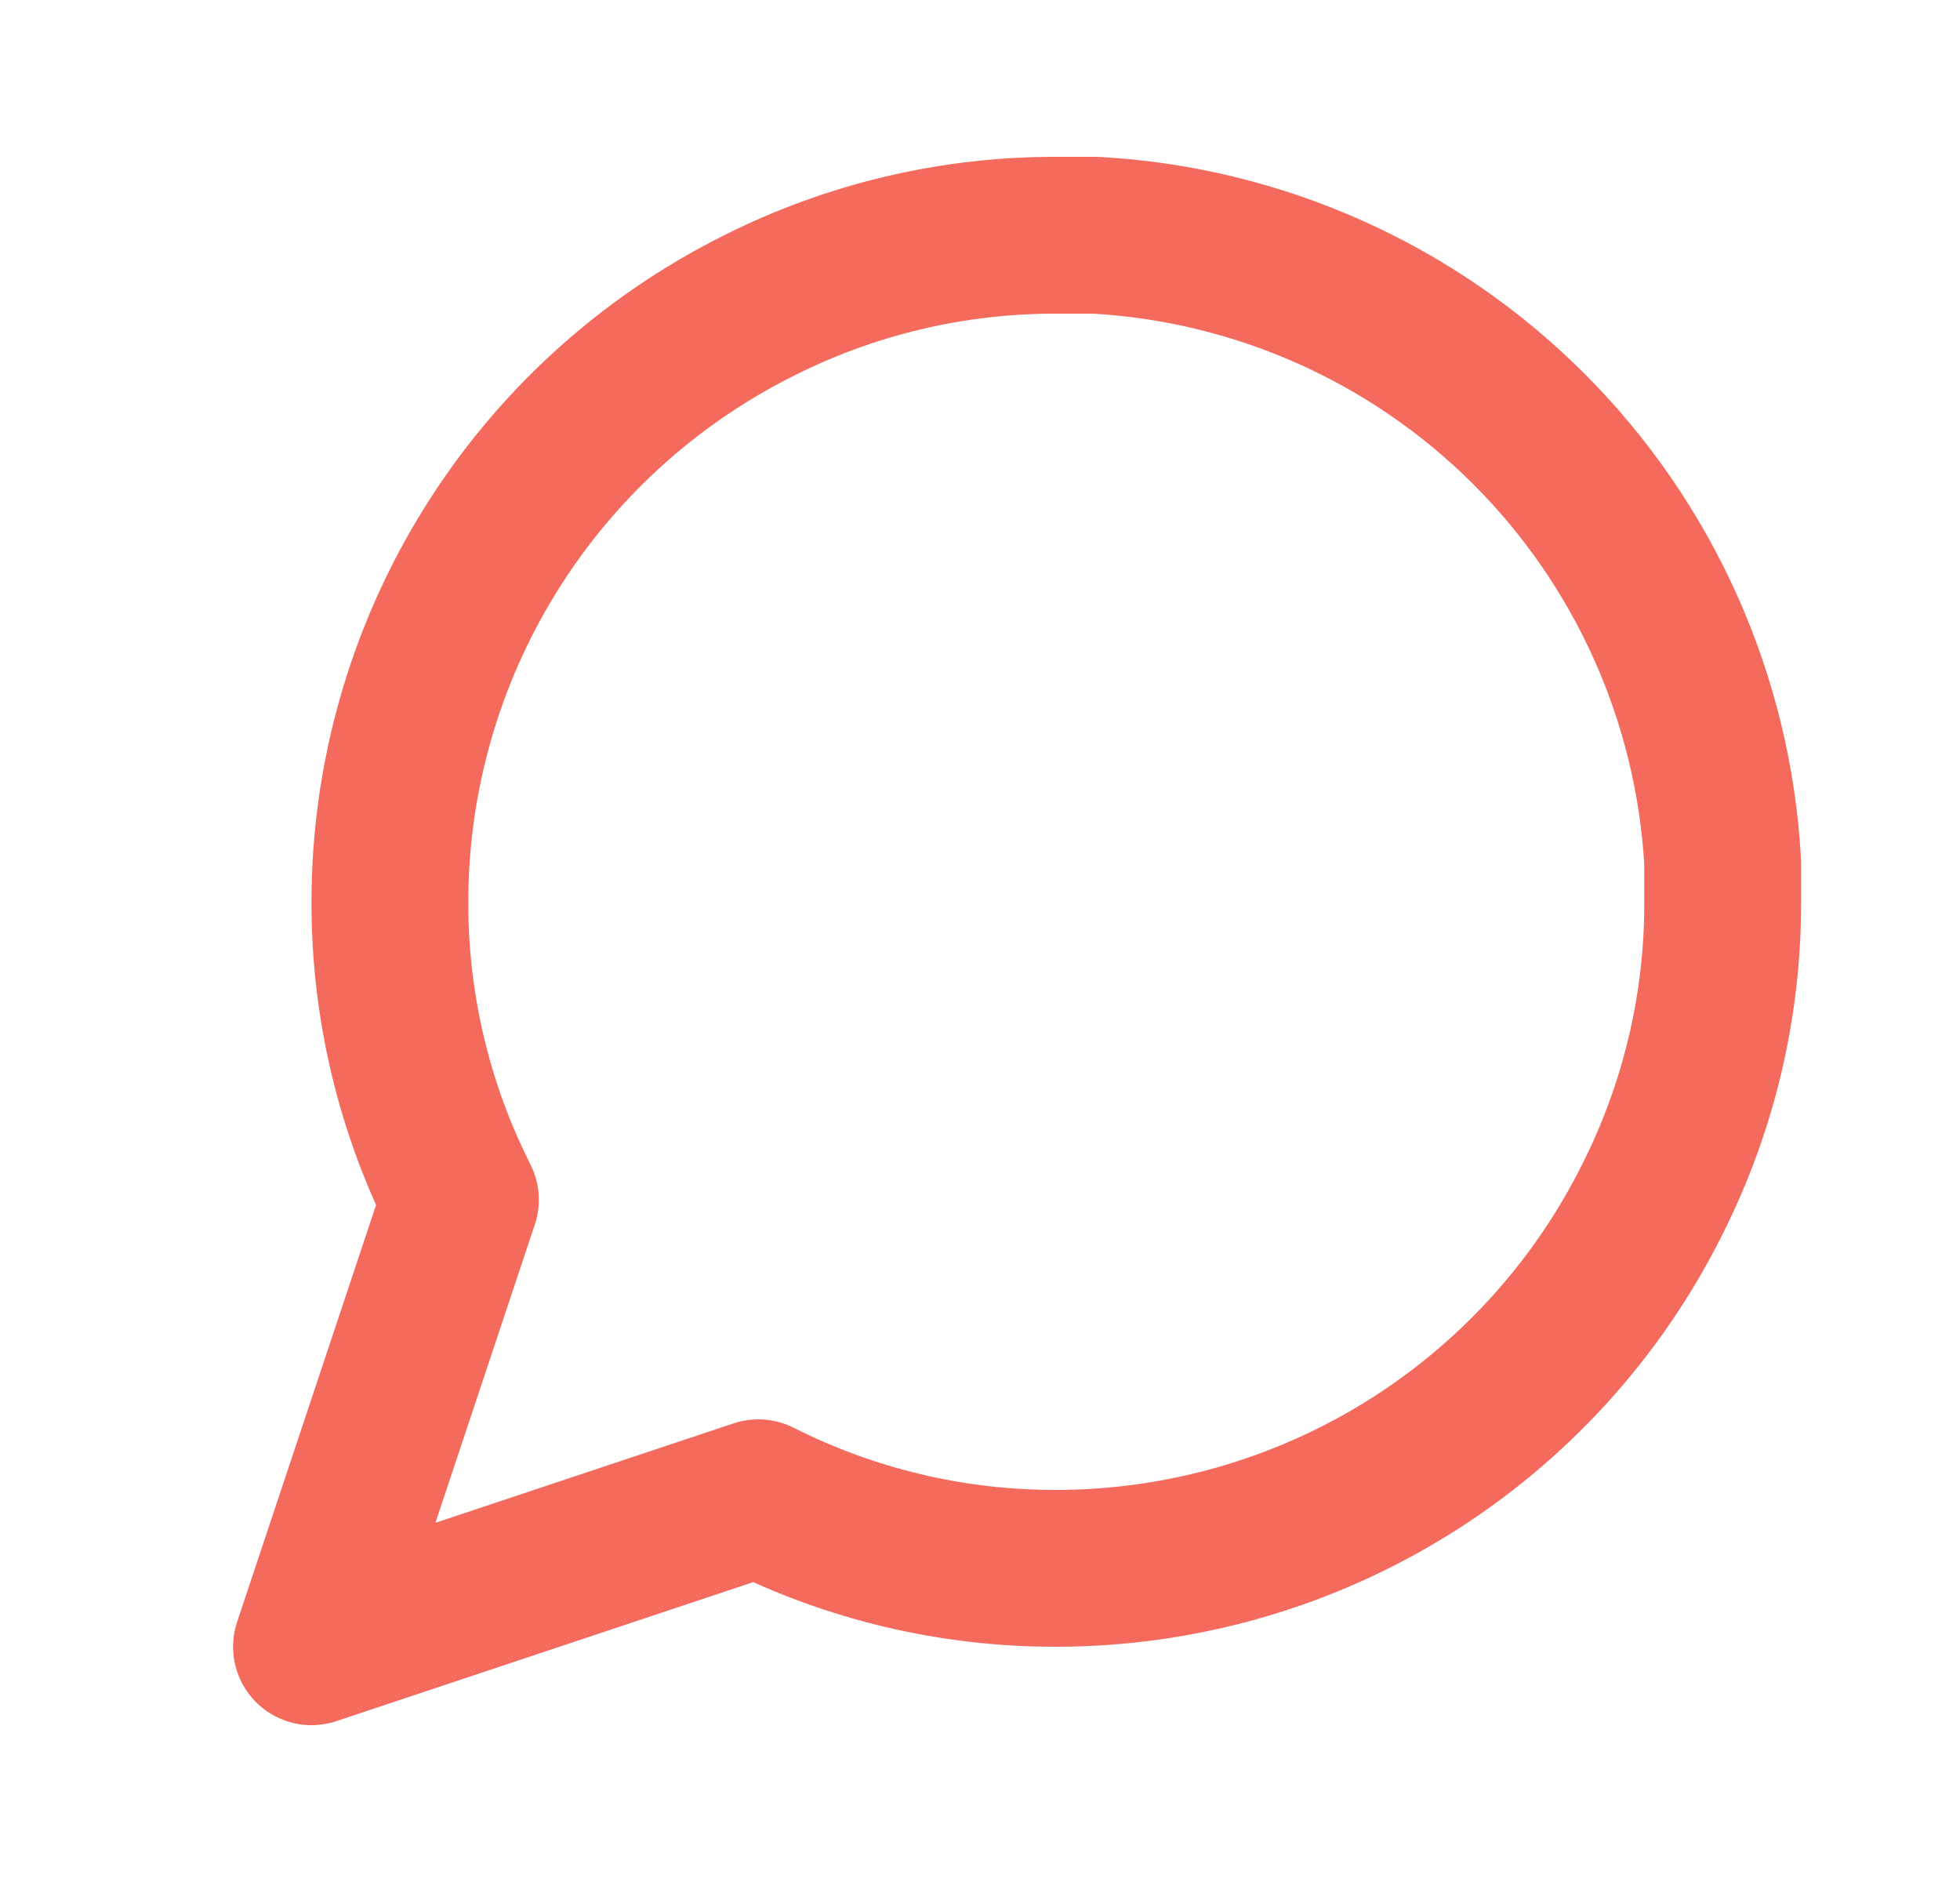
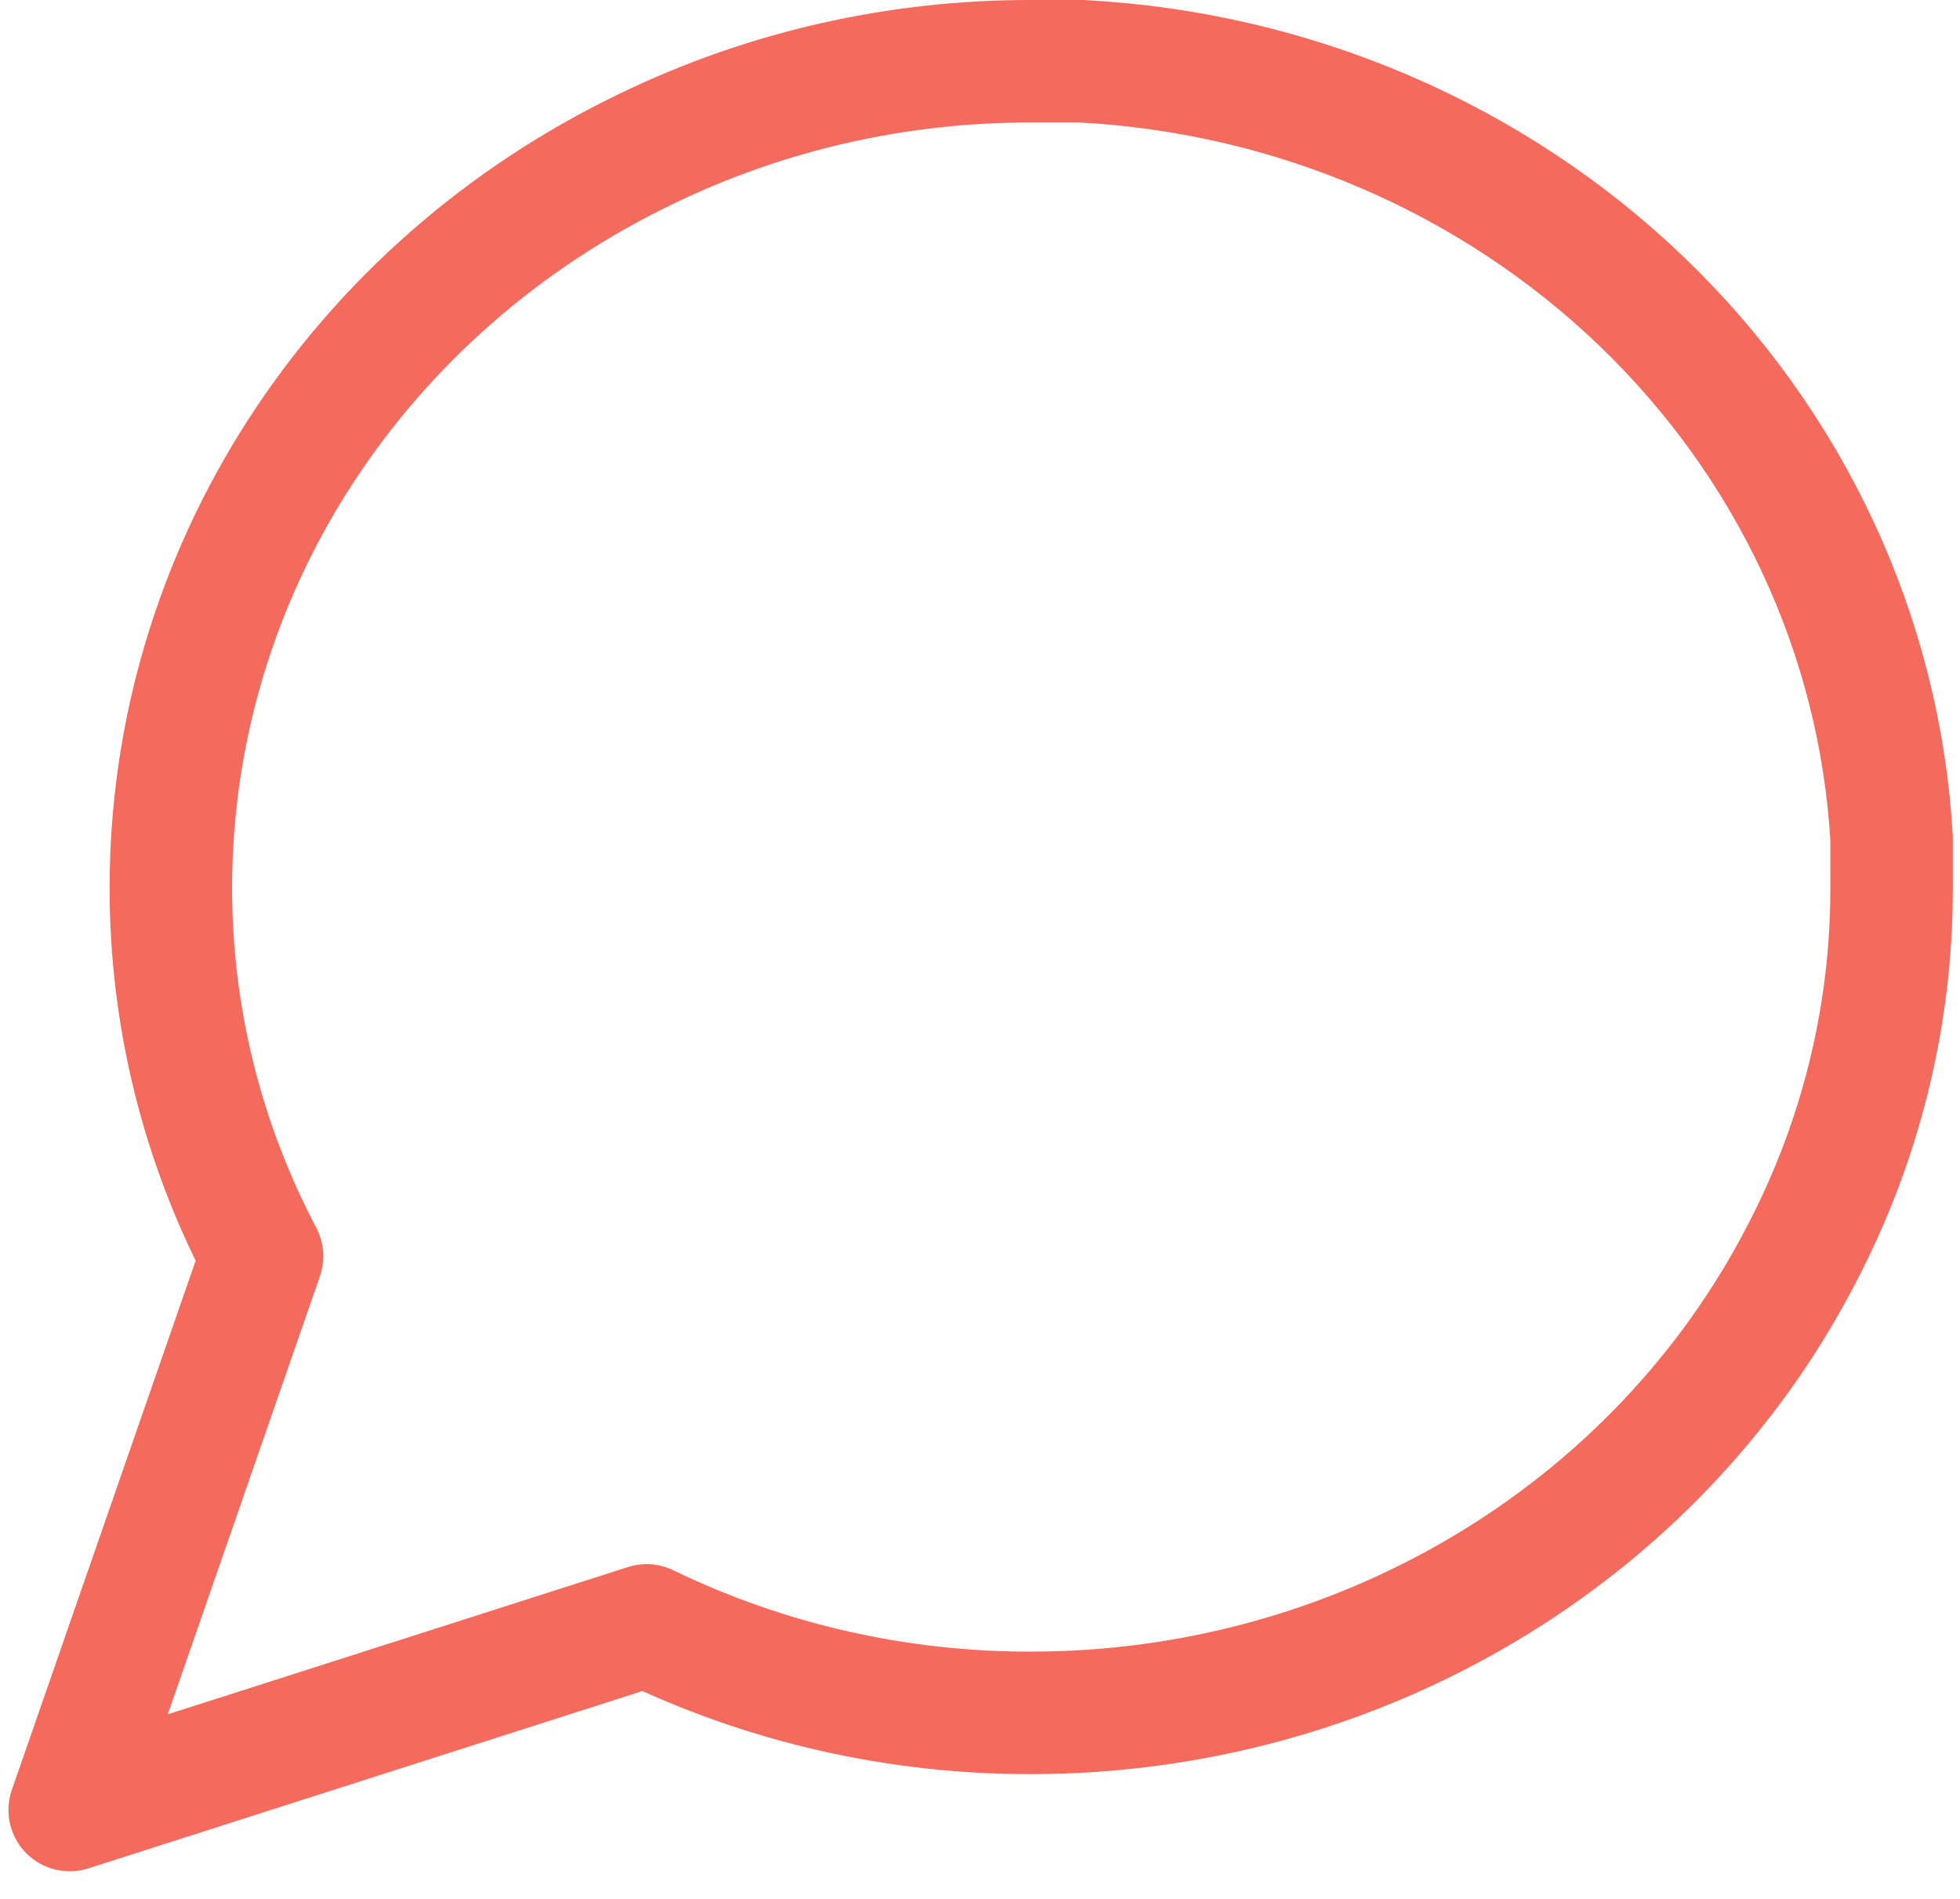
- <svg xmlns="http://www.w3.org/2000/svg" width="25" height="24" viewBox="0 0 25 24" fill="none">
-   <g id="Chat">
-     <path id="Vector" d="M21.973 11.5C21.977 12.82 21.668 14.122 21.073 15.3C20.368 16.712 19.283 17.899 17.941 18.729C16.598 19.559 15.051 19.999 13.473 20C12.153 20.003 10.851 19.695 9.673 19.1L3.973 21L5.873 15.3C5.278 14.122 4.97 12.82 4.973 11.5C4.974 9.922 5.414 8.375 6.244 7.033C7.074 5.69 8.261 4.606 9.673 3.9C10.851 3.305 12.153 2.997 13.473 3H13.973C16.058 3.115 18.026 3.995 19.502 5.471C20.978 6.947 21.858 8.916 21.973 11V11.5Z" stroke="#F46B5D" stroke-width="2" stroke-linecap="round" stroke-linejoin="round" />
-   </g>
+ <svg xmlns="http://www.w3.org/2000/svg" width="32" height="31" viewBox="0 0 32 31" fill="none">
+   <path d="M30.883 14.481C30.889 16.575 30.379 18.64 29.396 20.508C28.23 22.747 26.438 24.631 24.219 25.947C22.001 27.264 19.445 27.962 16.837 27.963C14.656 27.968 12.504 27.479 10.557 26.535L1.138 29.549L4.278 20.508C3.294 18.64 2.785 16.575 2.79 14.481C2.791 11.978 3.518 9.525 4.89 7.396C6.262 5.267 8.224 3.547 10.557 2.427C12.504 1.484 14.656 0.995 16.837 1H17.663C21.108 1.182 24.361 2.578 26.8 4.919C29.239 7.26 30.693 10.383 30.883 13.688V14.481Z" stroke="#F46B5D" stroke-width="2" stroke-linecap="round" stroke-linejoin="round" />
</svg>
